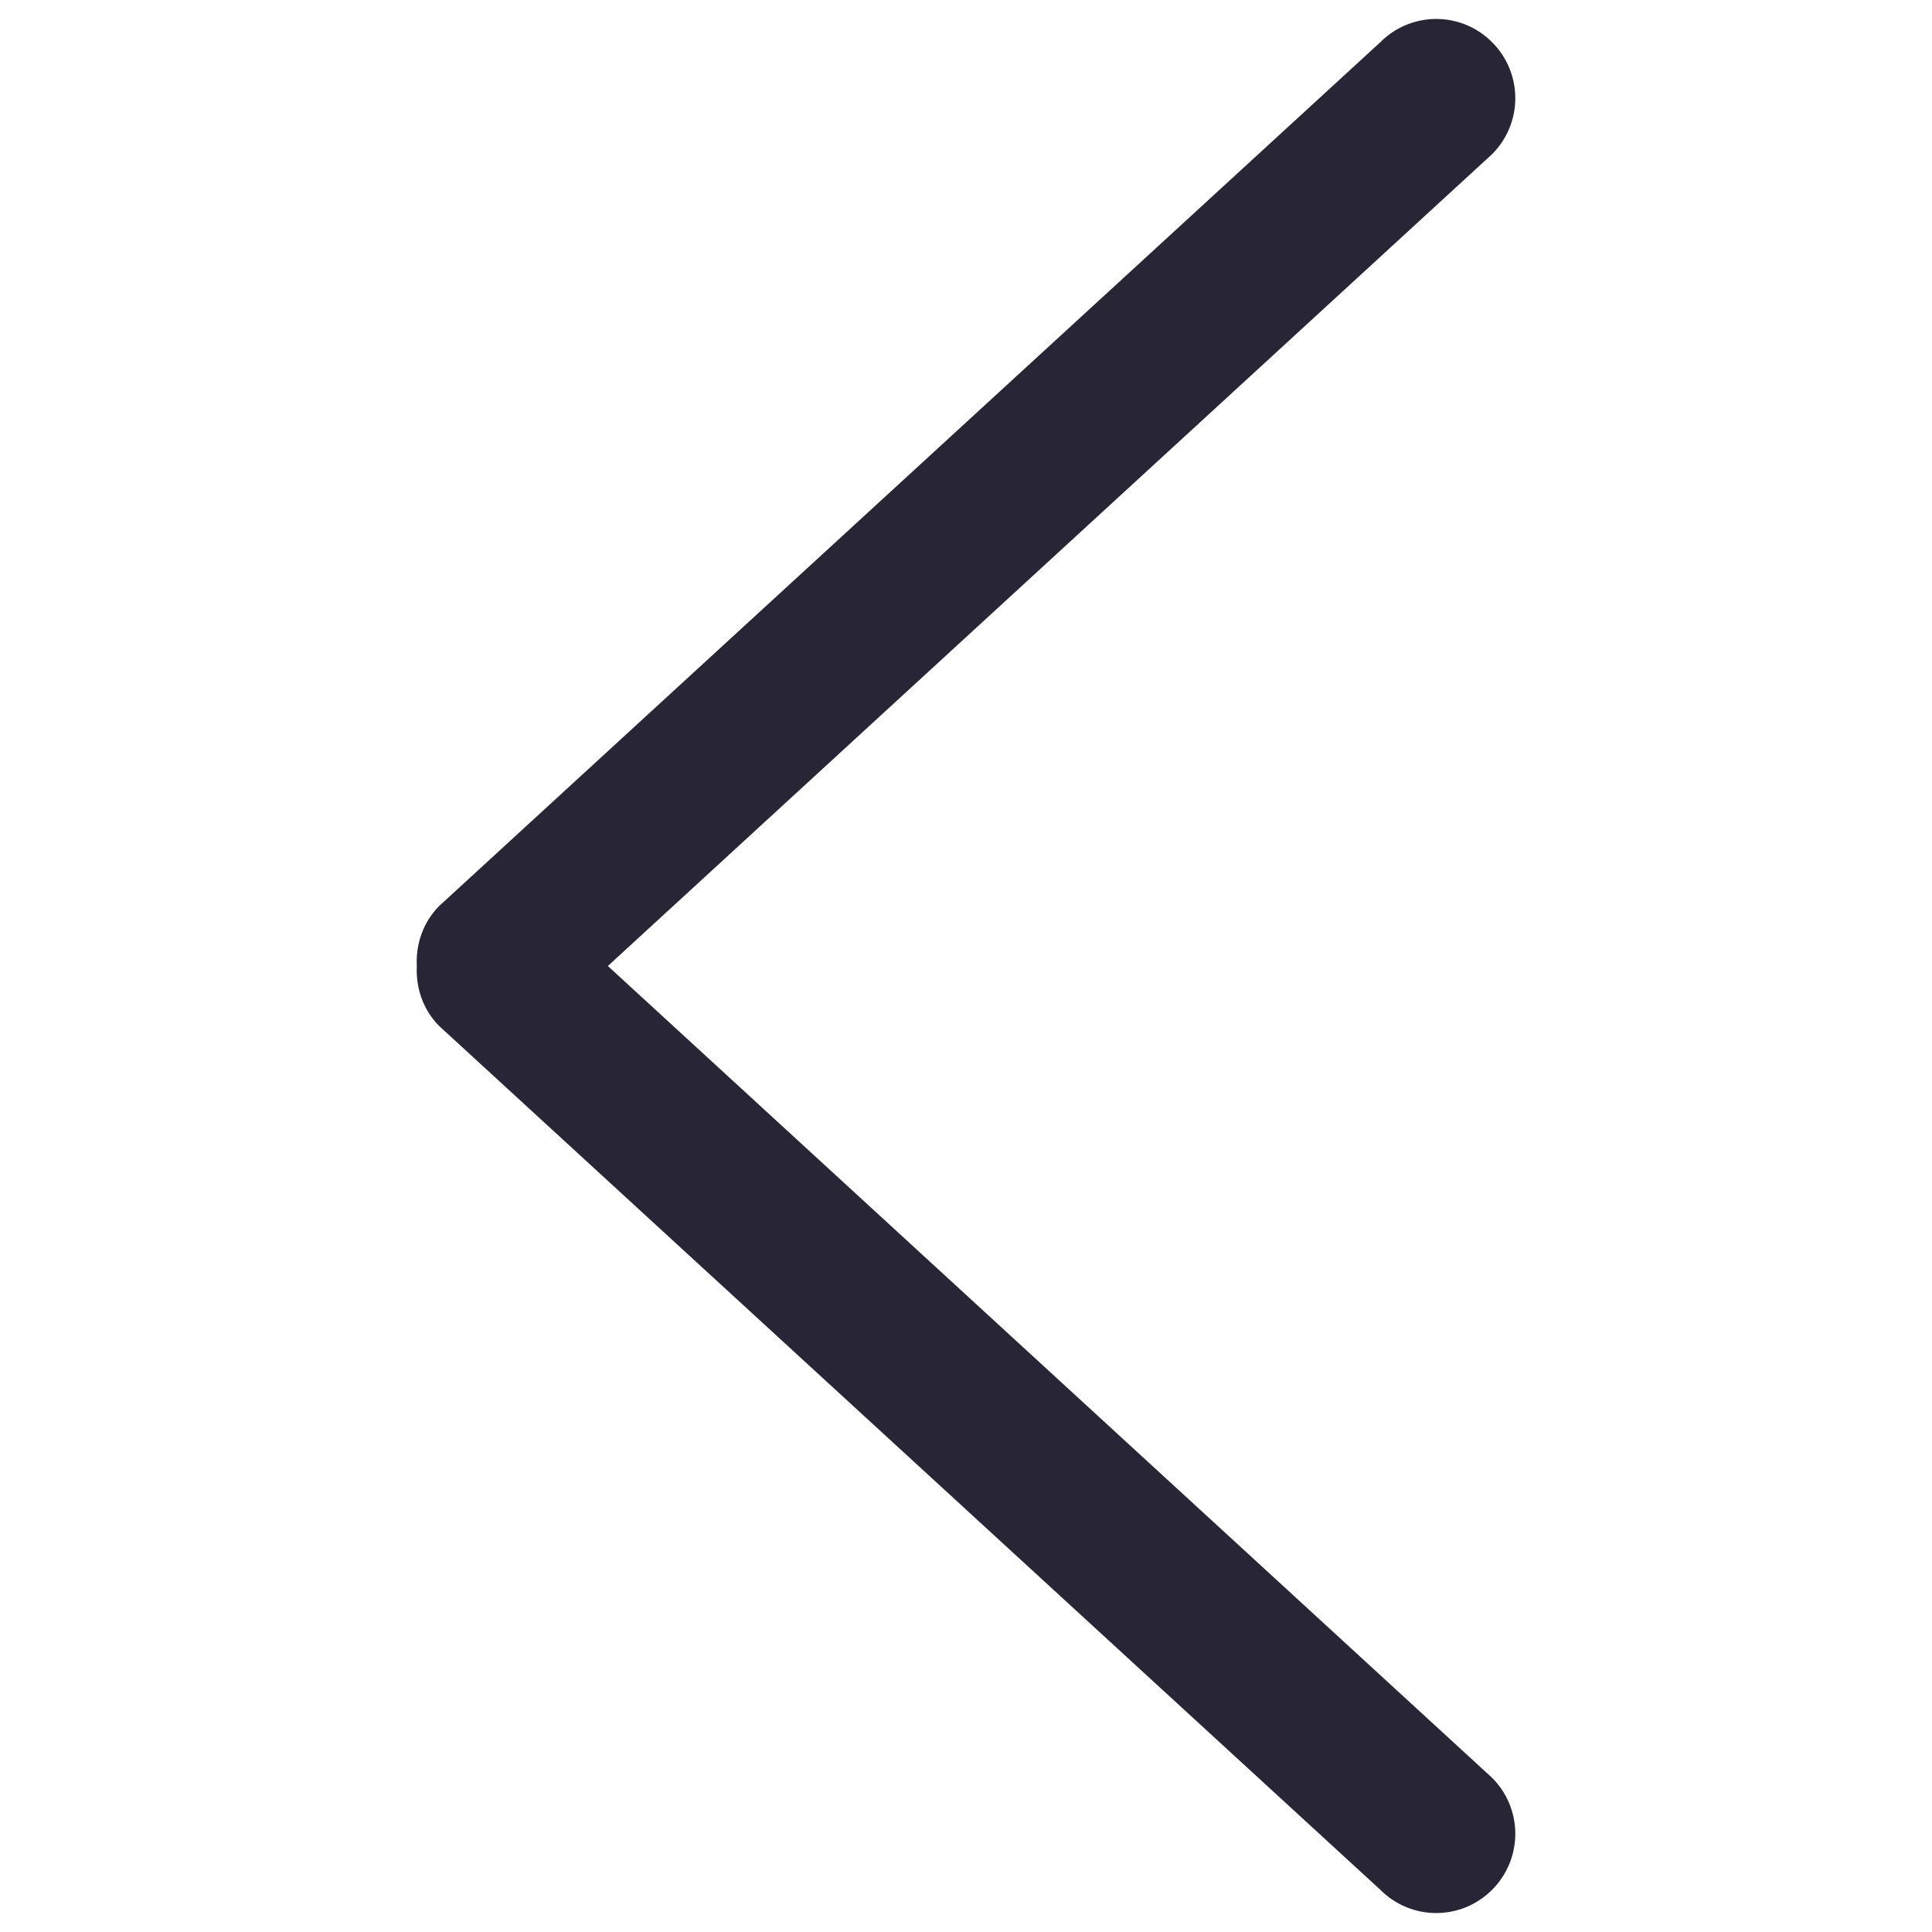
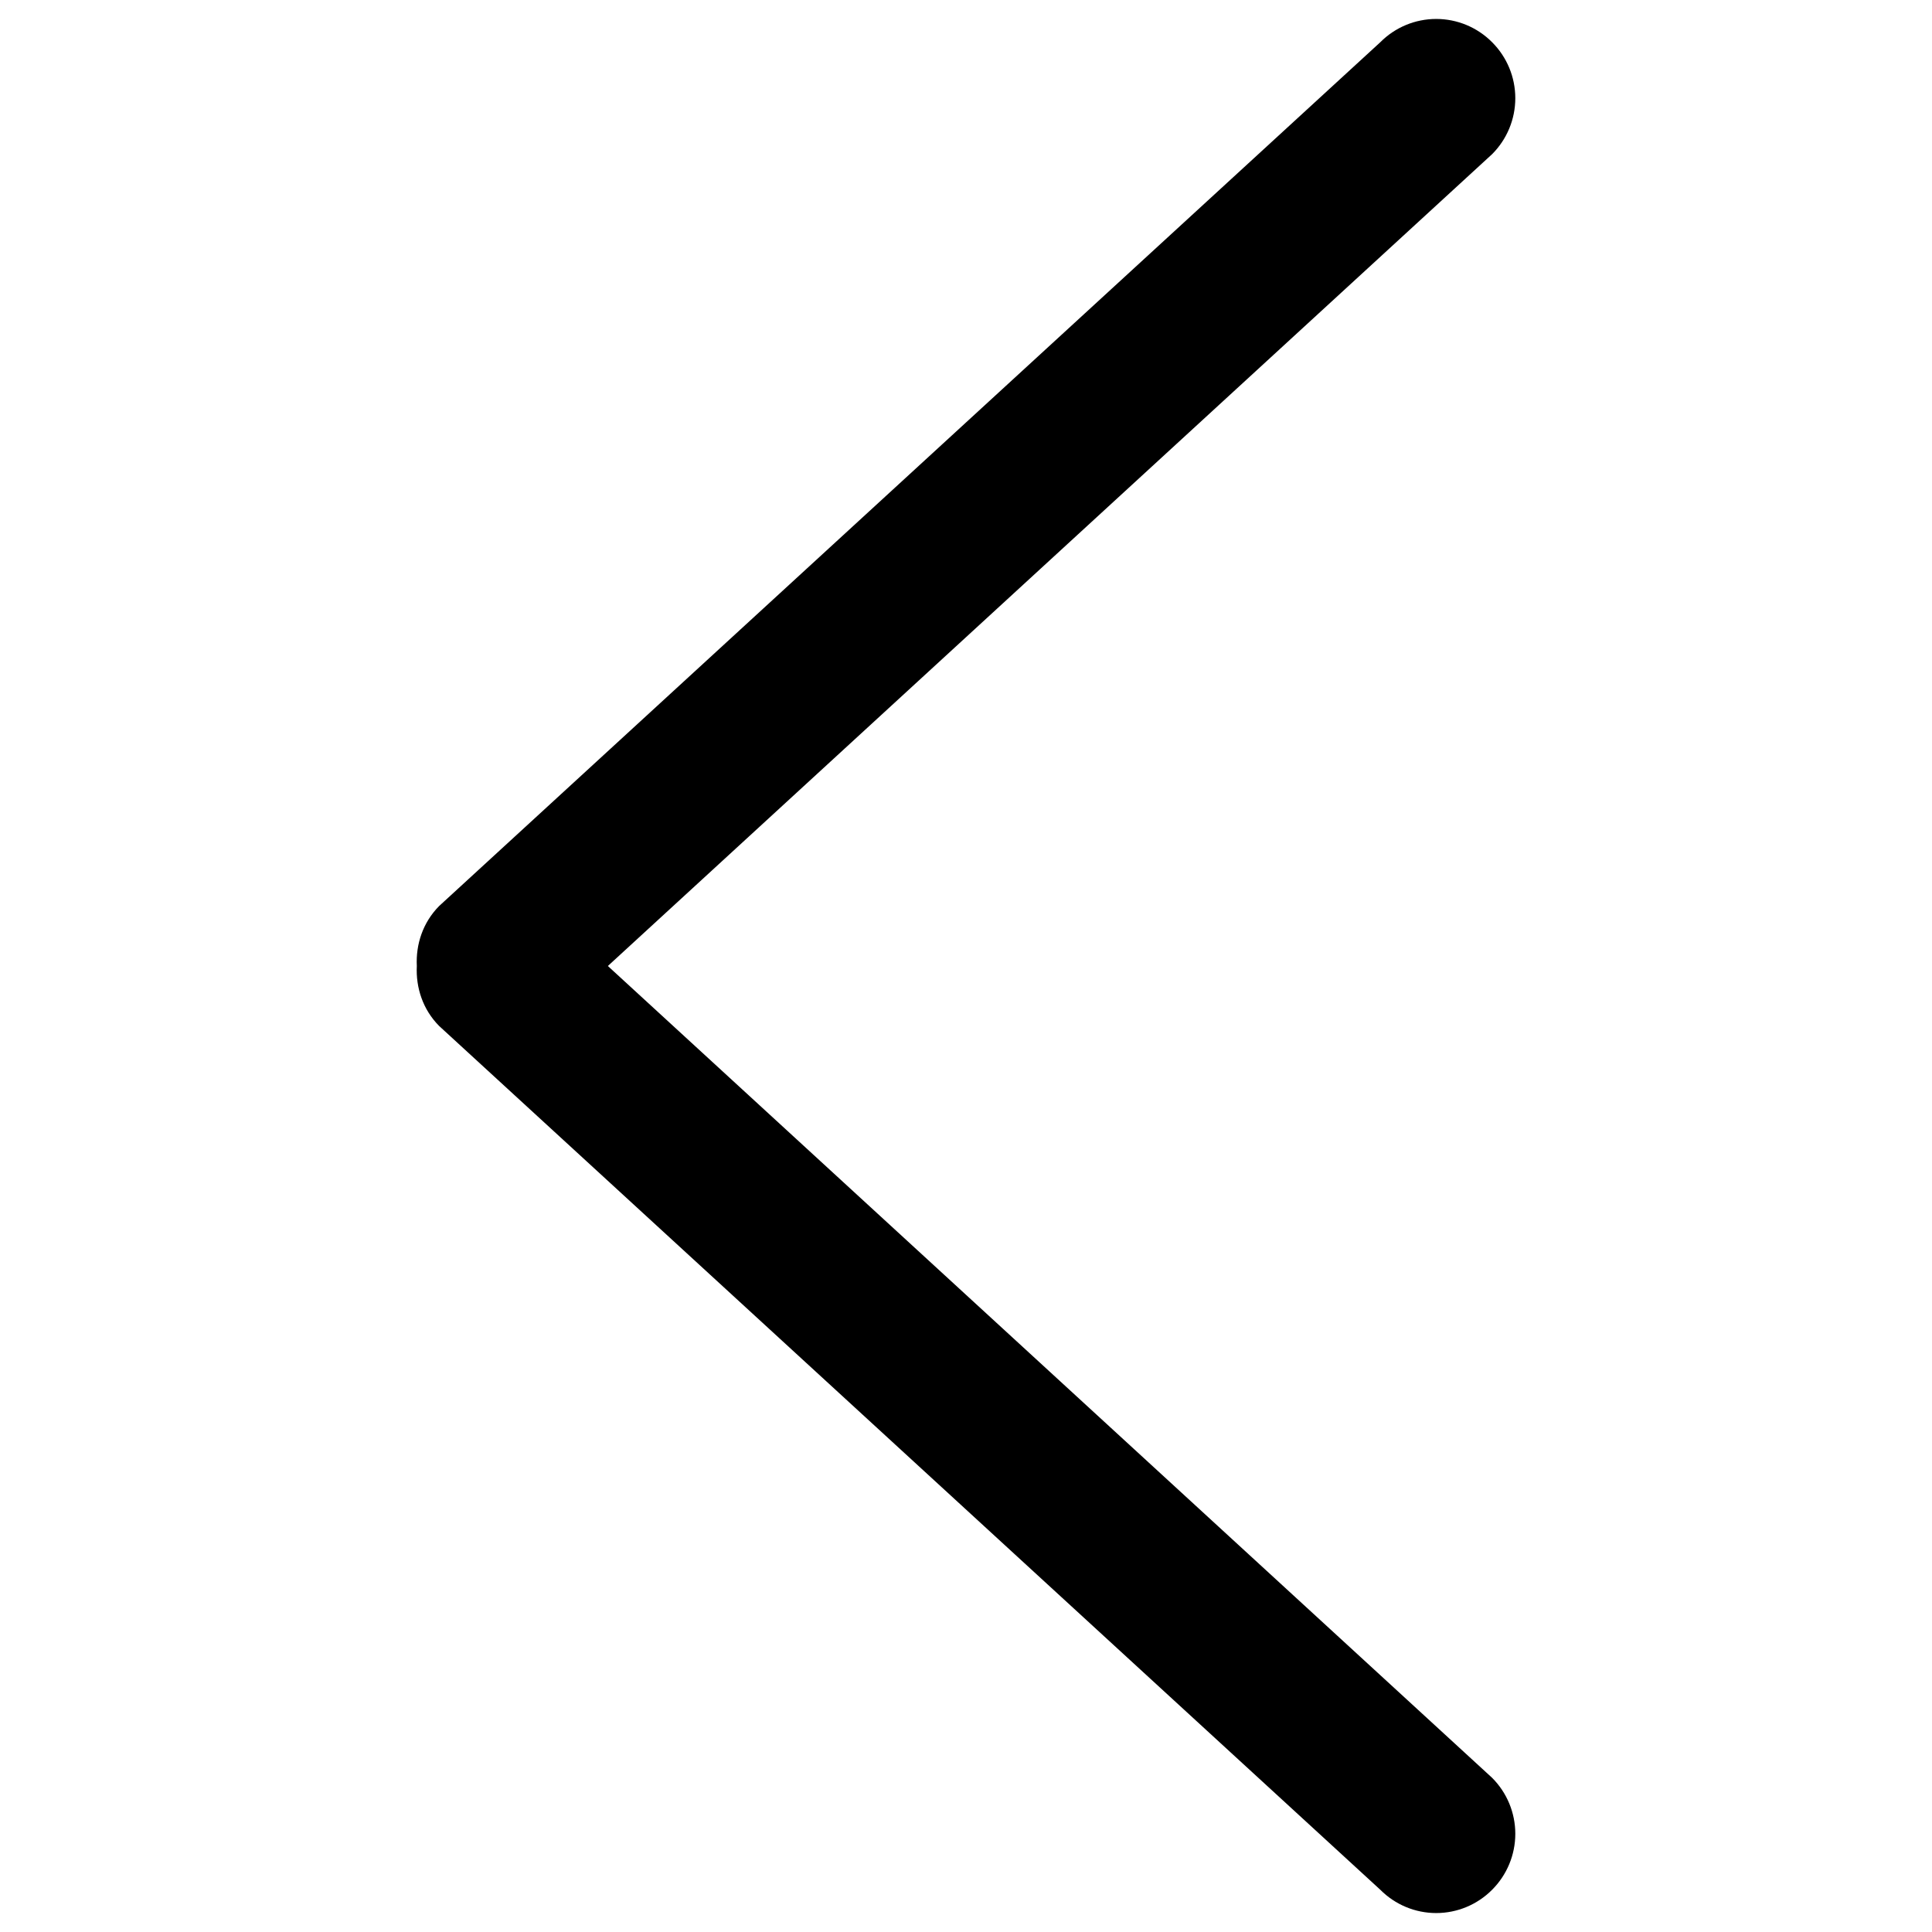
<svg xmlns="http://www.w3.org/2000/svg" t="1537867891219" class="icon" style="" viewBox="0 0 1024 1024" version="1.1" p-id="5518" width="200" height="200">
  <defs>
    <style type="text/css" />
  </defs>
-   <path d="M790.829 81.729L322.179 512l468.651 430.261a41.944 41.944 0 0 1 0 59.372 41.733 41.733 0 0 1-59.221 0L232.799 543.834c-8.714-8.754-12.449-20.39-11.876-31.834-0.572-11.445 3.162-23.05 11.876-31.834L731.608 22.357a41.753 41.753 0 0 1 59.221 0 41.944 41.944 0 0 1 0 59.372z" fill="#272536" p-id="5519" />
+   <path d="M790.829 81.729L322.179 512l468.651 430.261a41.944 41.944 0 0 1 0 59.372 41.733 41.733 0 0 1-59.221 0L232.799 543.834c-8.714-8.754-12.449-20.39-11.876-31.834-0.572-11.445 3.162-23.05 11.876-31.834L731.608 22.357a41.753 41.753 0 0 1 59.221 0 41.944 41.944 0 0 1 0 59.372z" p-id="5519" />
</svg>
